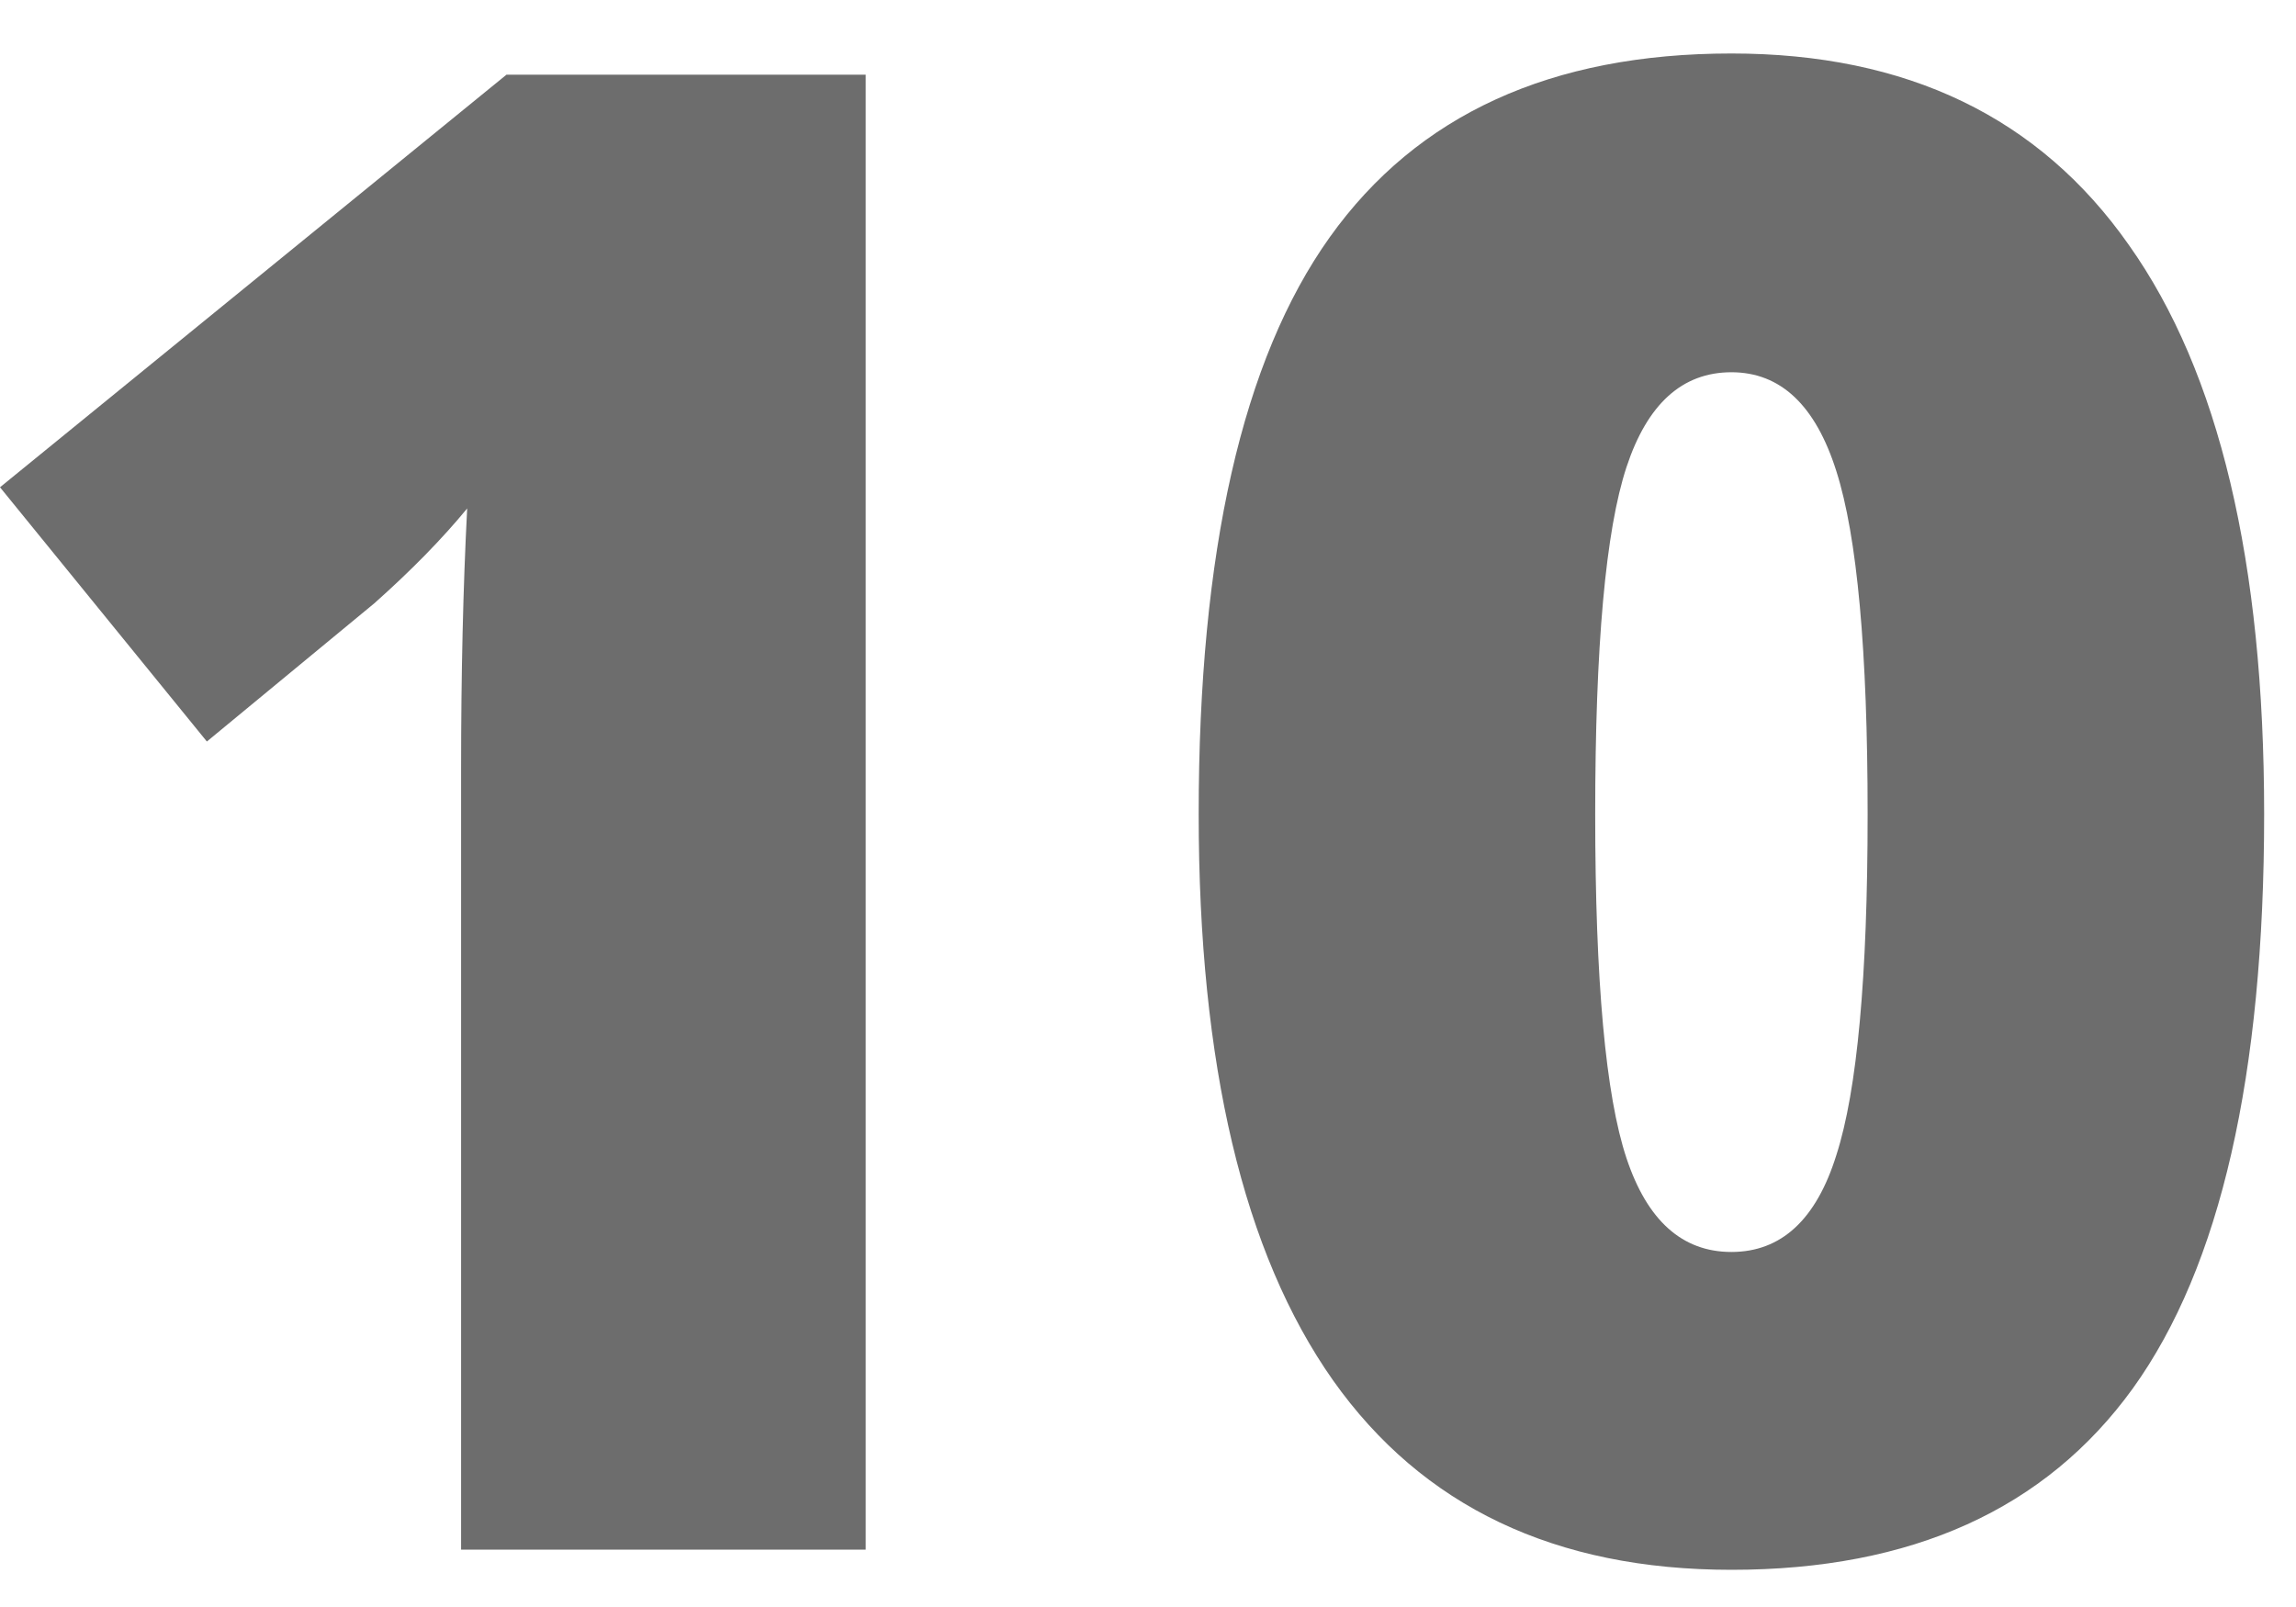
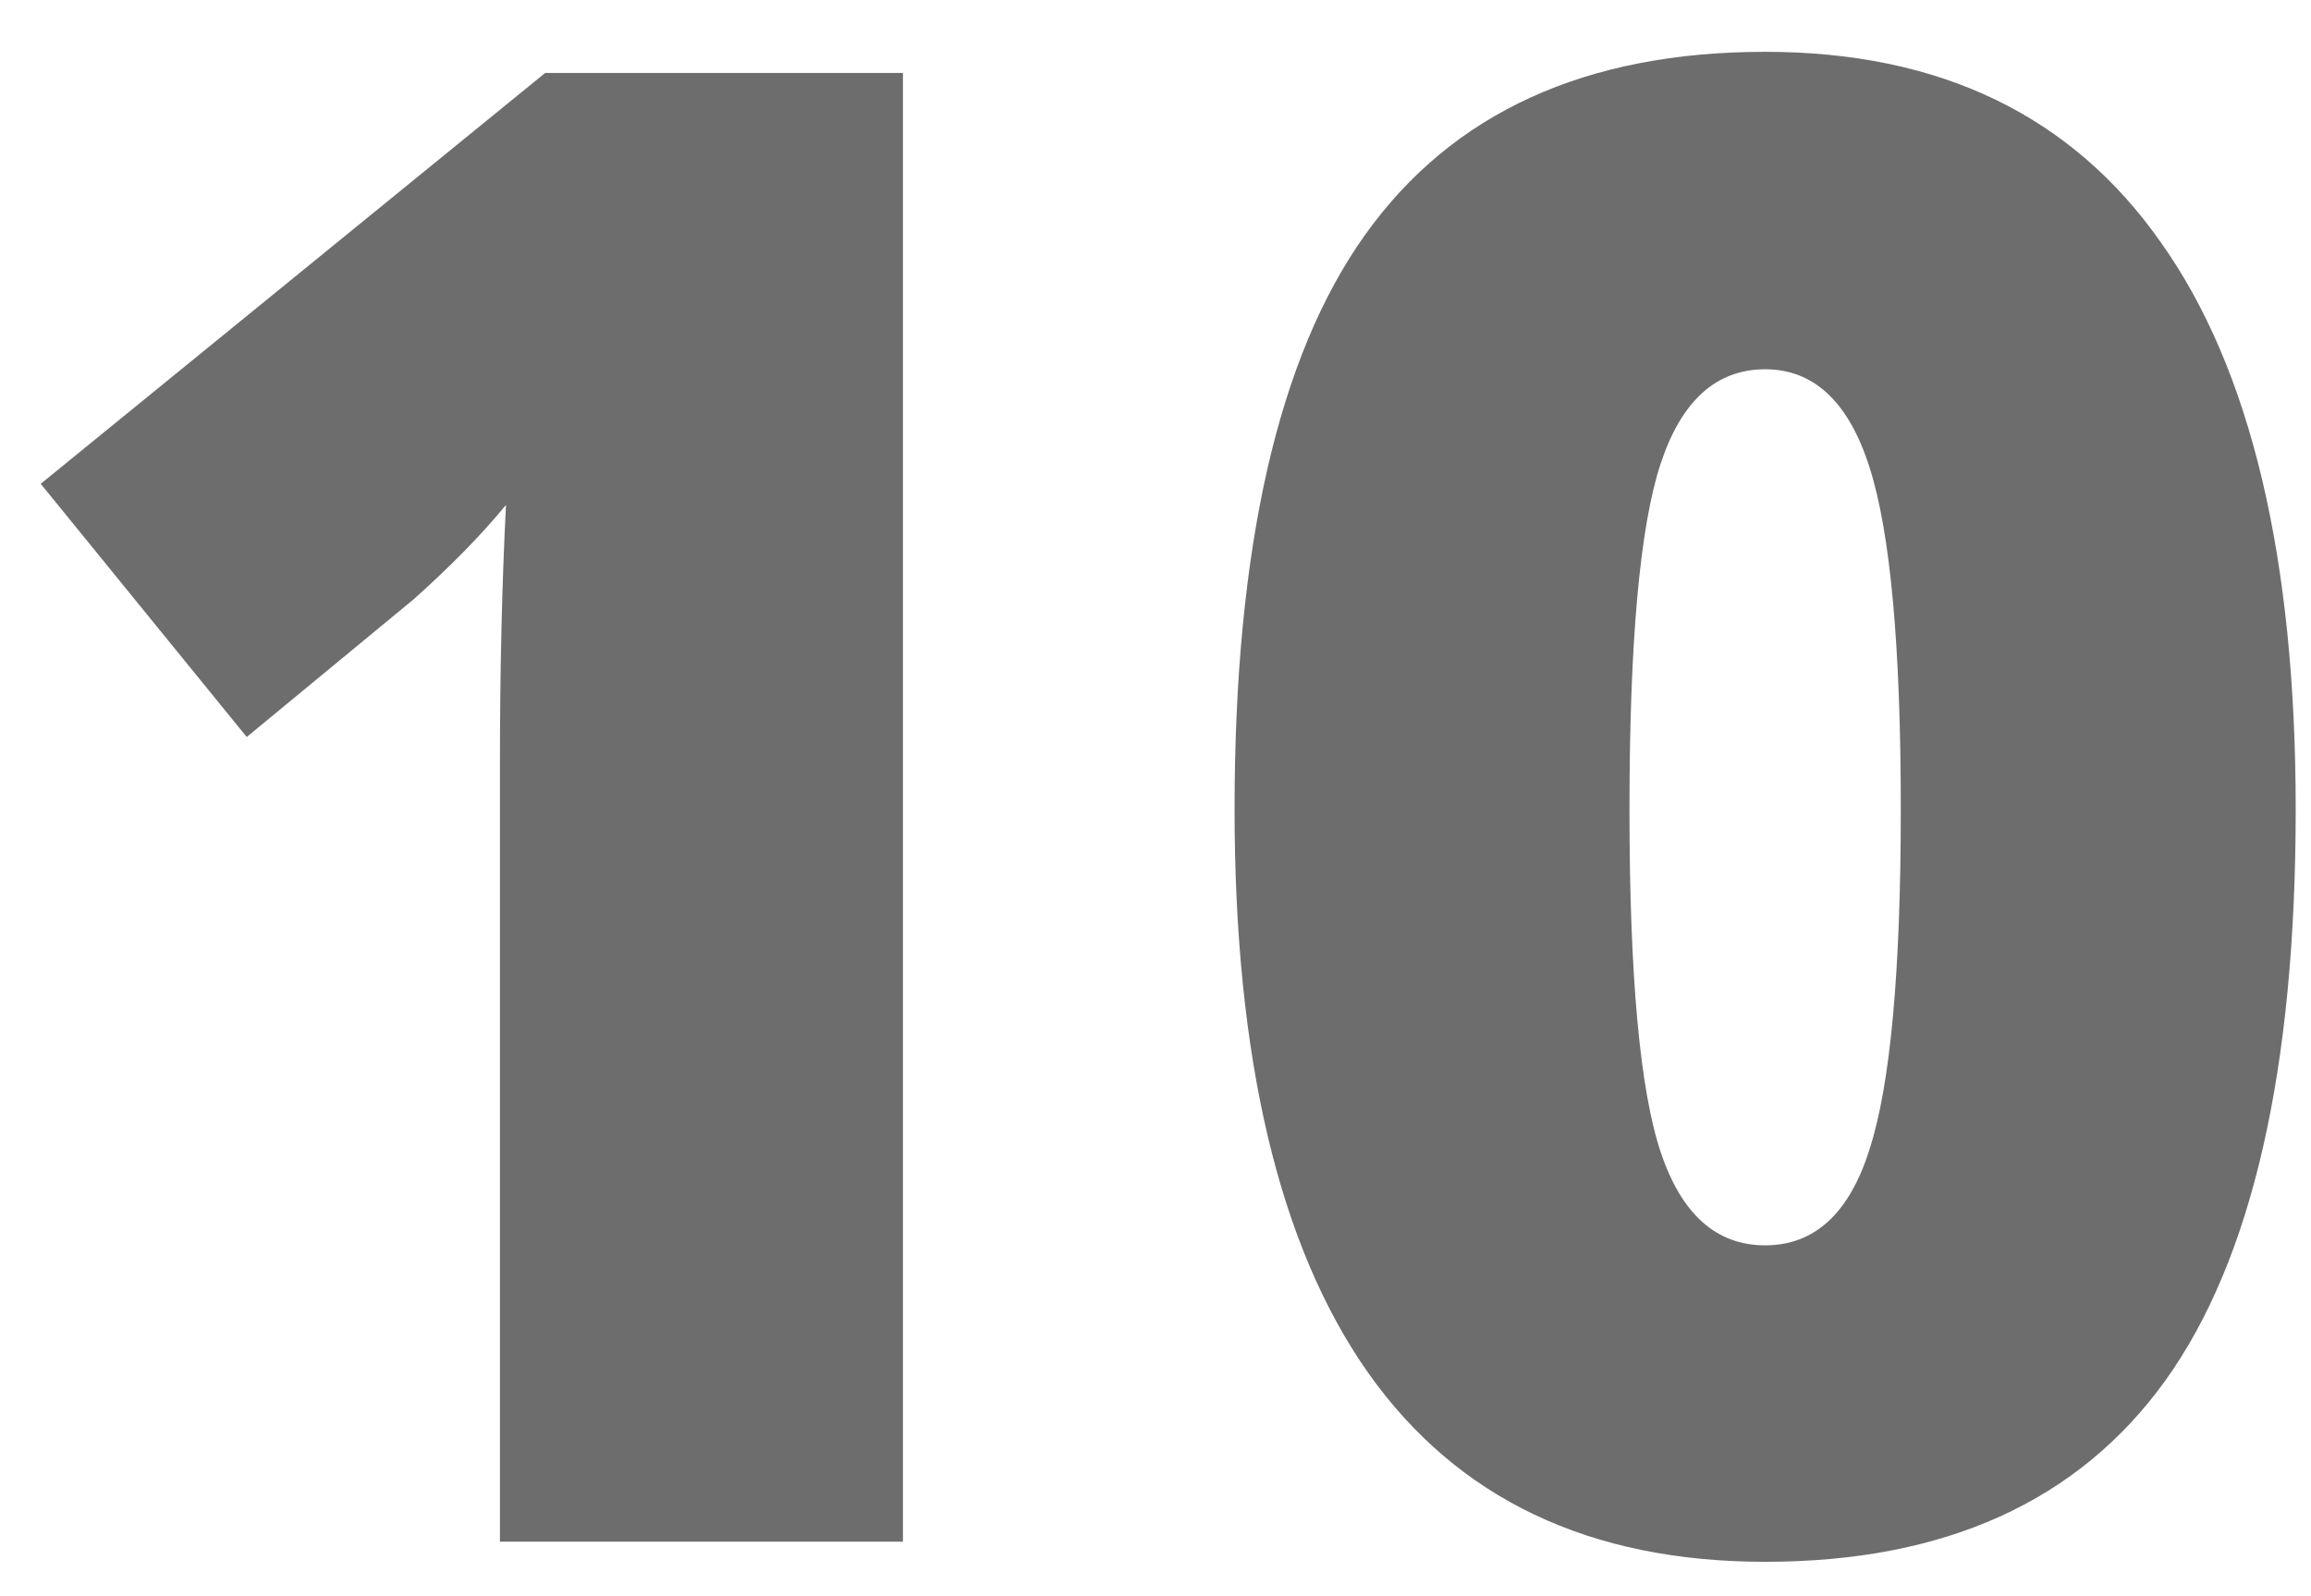
- <svg xmlns="http://www.w3.org/2000/svg" width="40" height="28" viewBox="0 0 40 28" fill="none">
-   <path d="M15.082 27H8.033V13.395C8.033 11.742 8.068 10.23 8.139 8.859C7.705 9.387 7.166 9.938 6.521 10.512L3.604 12.92L0 8.49L8.824 1.301H15.082V27Z" fill="#6D6D6D" />
-   <path d="M39.445 14.185C39.445 18.732 38.684 22.066 37.16 24.188C35.637 26.297 33.305 27.352 30.164 27.352C27.094 27.352 24.779 26.25 23.221 24.047C21.662 21.832 20.883 18.545 20.883 14.185C20.883 9.615 21.645 6.264 23.168 4.131C24.691 1.998 27.023 0.932 30.164 0.932C33.223 0.932 35.531 2.045 37.09 4.271C38.66 6.486 39.445 9.791 39.445 14.185ZM27.791 14.185C27.791 17.092 27.973 19.09 28.336 20.18C28.699 21.27 29.309 21.814 30.164 21.814C31.031 21.814 31.641 21.252 31.992 20.127C32.355 19.002 32.537 17.021 32.537 14.185C32.537 11.338 32.355 9.346 31.992 8.209C31.629 7.061 31.02 6.486 30.164 6.486C29.309 6.486 28.699 7.037 28.336 8.139C27.973 9.24 27.791 11.256 27.791 14.185Z" fill="#6D6D6D" />
+ <svg xmlns="http://www.w3.org/2000/svg" width="42" height="29" viewBox="0 0 42 29" fill="none">
+   <path d="M16.41 28.026H9.086V13.891C9.086 12.174 9.123 10.604 9.196 9.179C8.746 9.727 8.185 10.299 7.516 10.896L4.484 13.398L0.74 8.795L9.908 1.326H16.41V28.026Z" fill="#6D6D6D" />
+   <path d="M41.722 14.713C41.722 19.437 40.931 22.901 39.348 25.104C37.765 27.296 35.343 28.392 32.08 28.392C28.89 28.392 26.485 27.247 24.866 24.958C23.246 22.657 22.437 19.242 22.437 14.713C22.437 9.964 23.228 6.482 24.811 4.266C26.394 2.05 28.817 0.942 32.08 0.942C35.257 0.942 37.656 2.099 39.275 4.412C40.907 6.713 41.722 10.147 41.722 14.713ZM29.614 14.713C29.614 17.732 29.803 19.808 30.18 20.94C30.558 22.073 31.191 22.639 32.08 22.639C32.98 22.639 33.614 22.054 33.979 20.886C34.356 19.717 34.545 17.659 34.545 14.713C34.545 11.754 34.356 9.684 33.979 8.503C33.601 7.31 32.968 6.713 32.08 6.713C31.191 6.713 30.558 7.286 30.18 8.43C29.803 9.575 29.614 11.669 29.614 14.713Z" fill="#6D6D6D" />
</svg>
